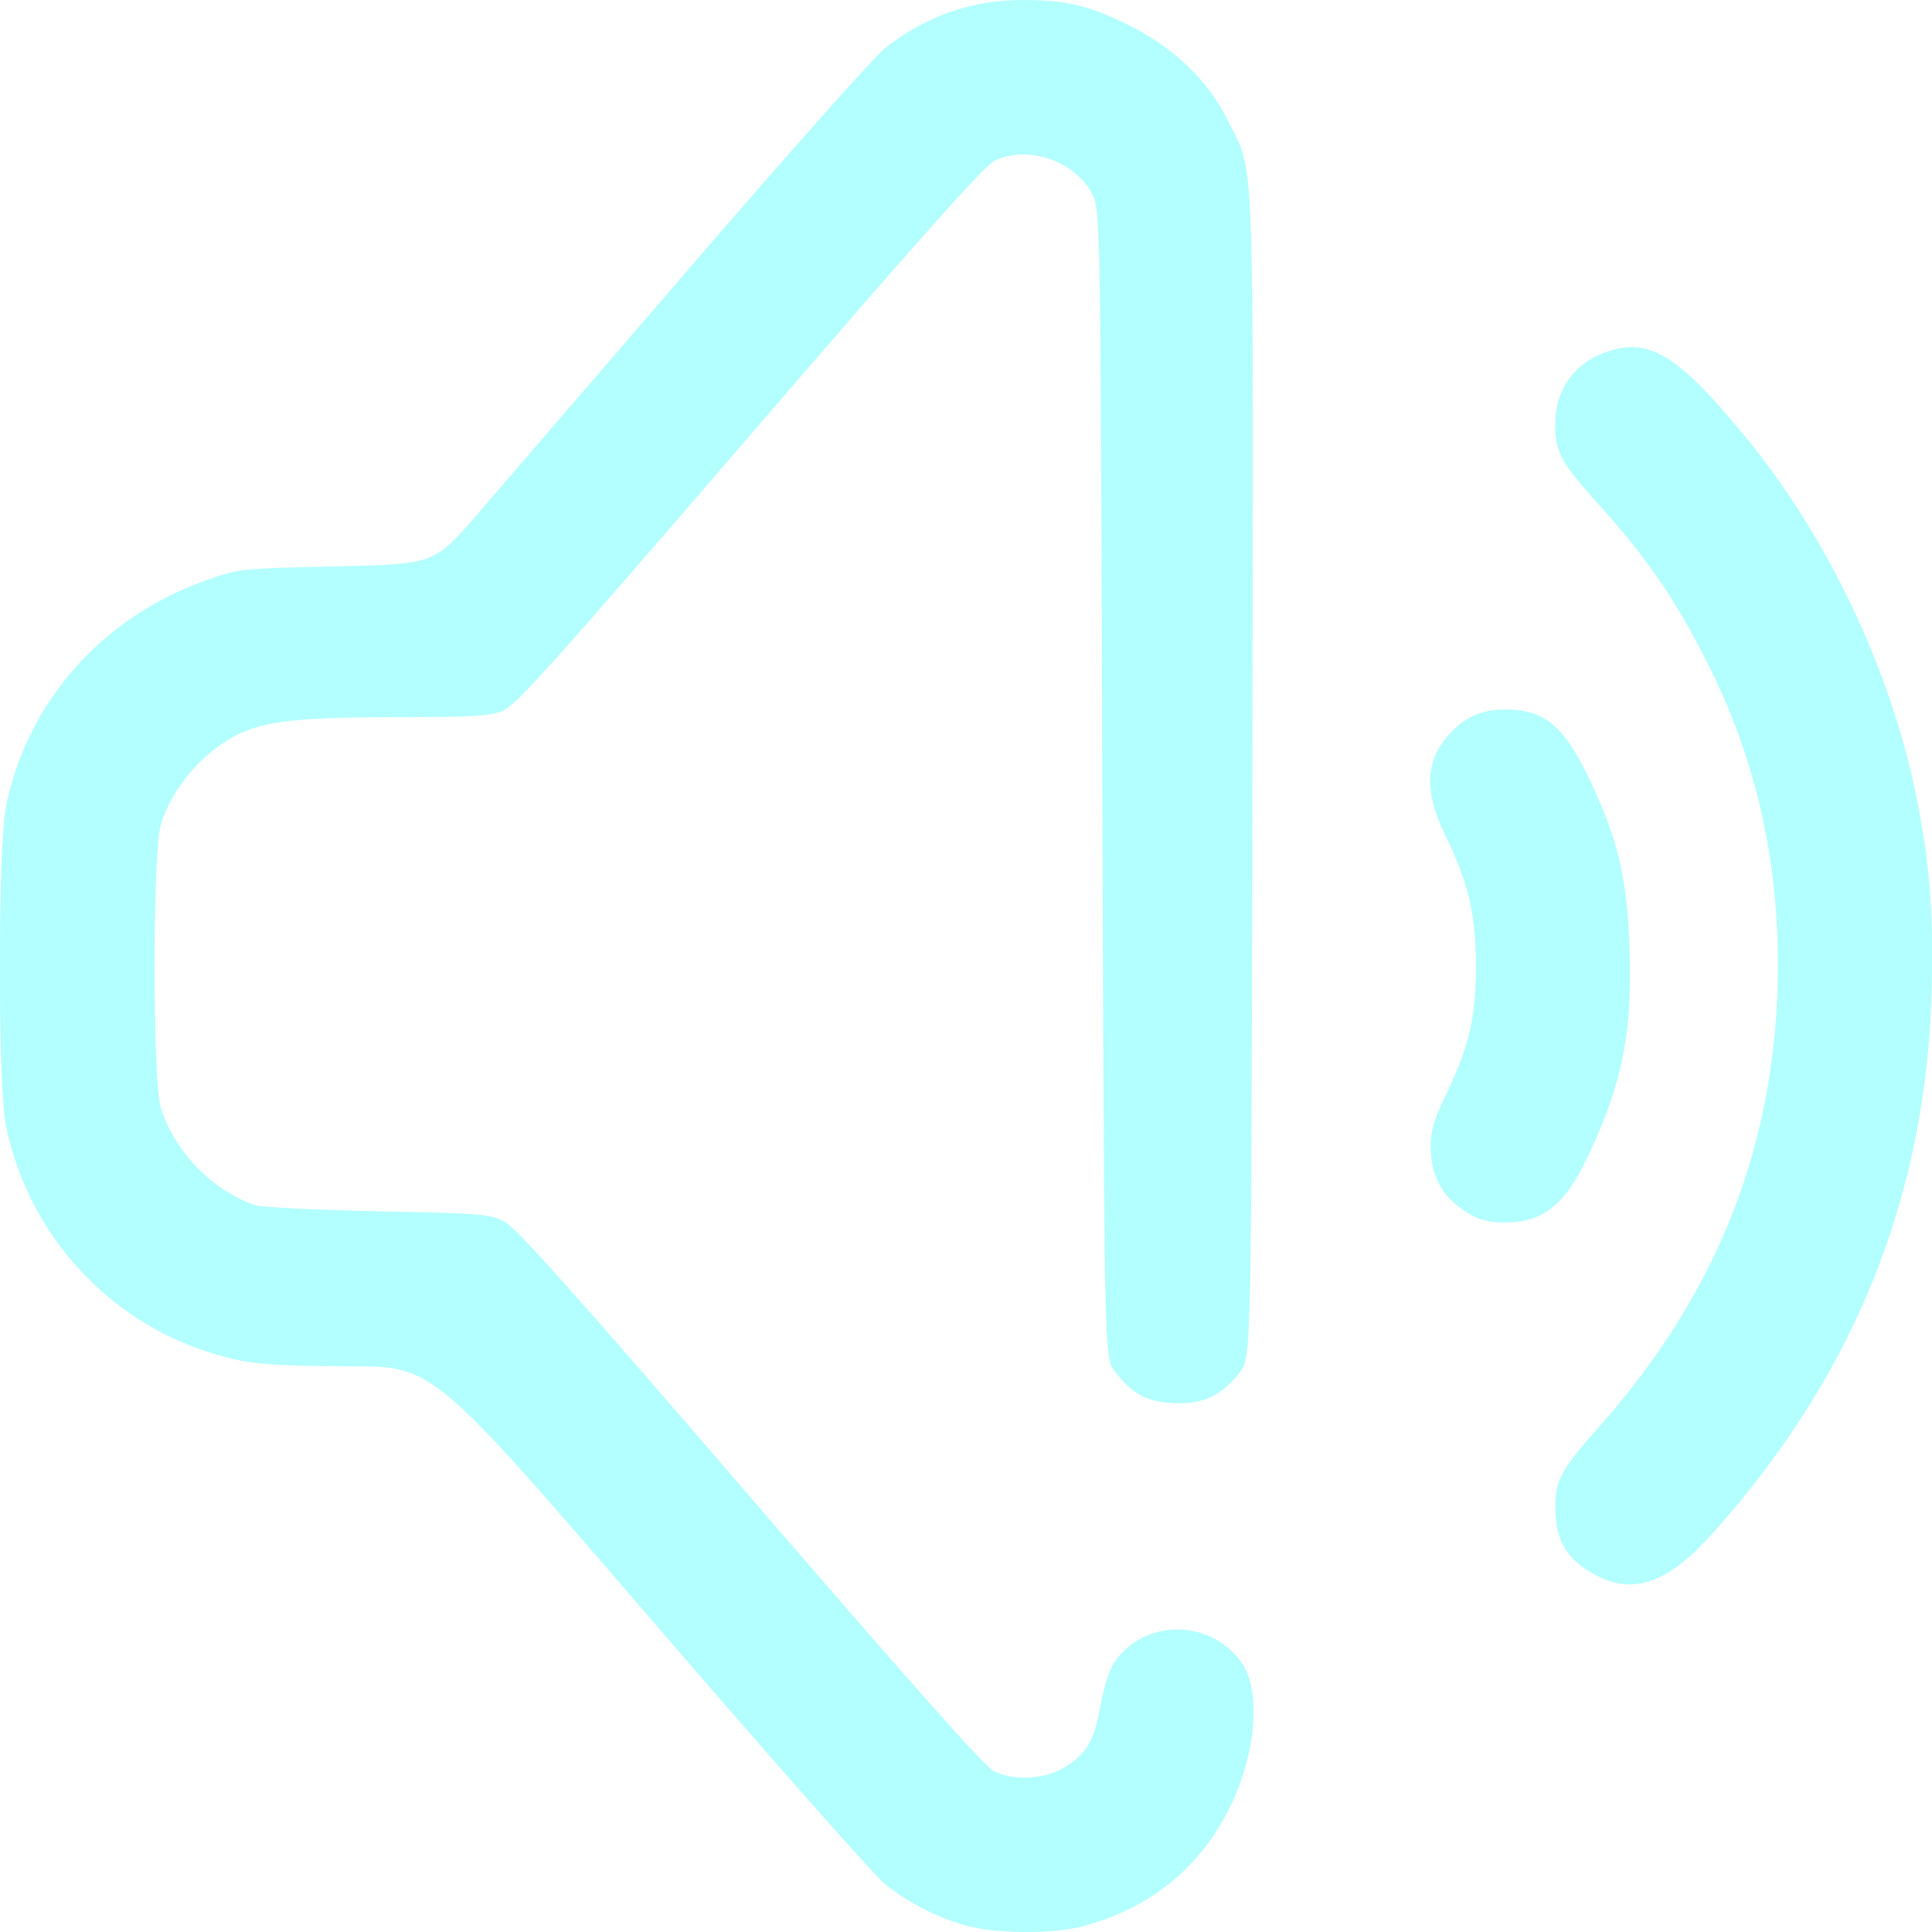
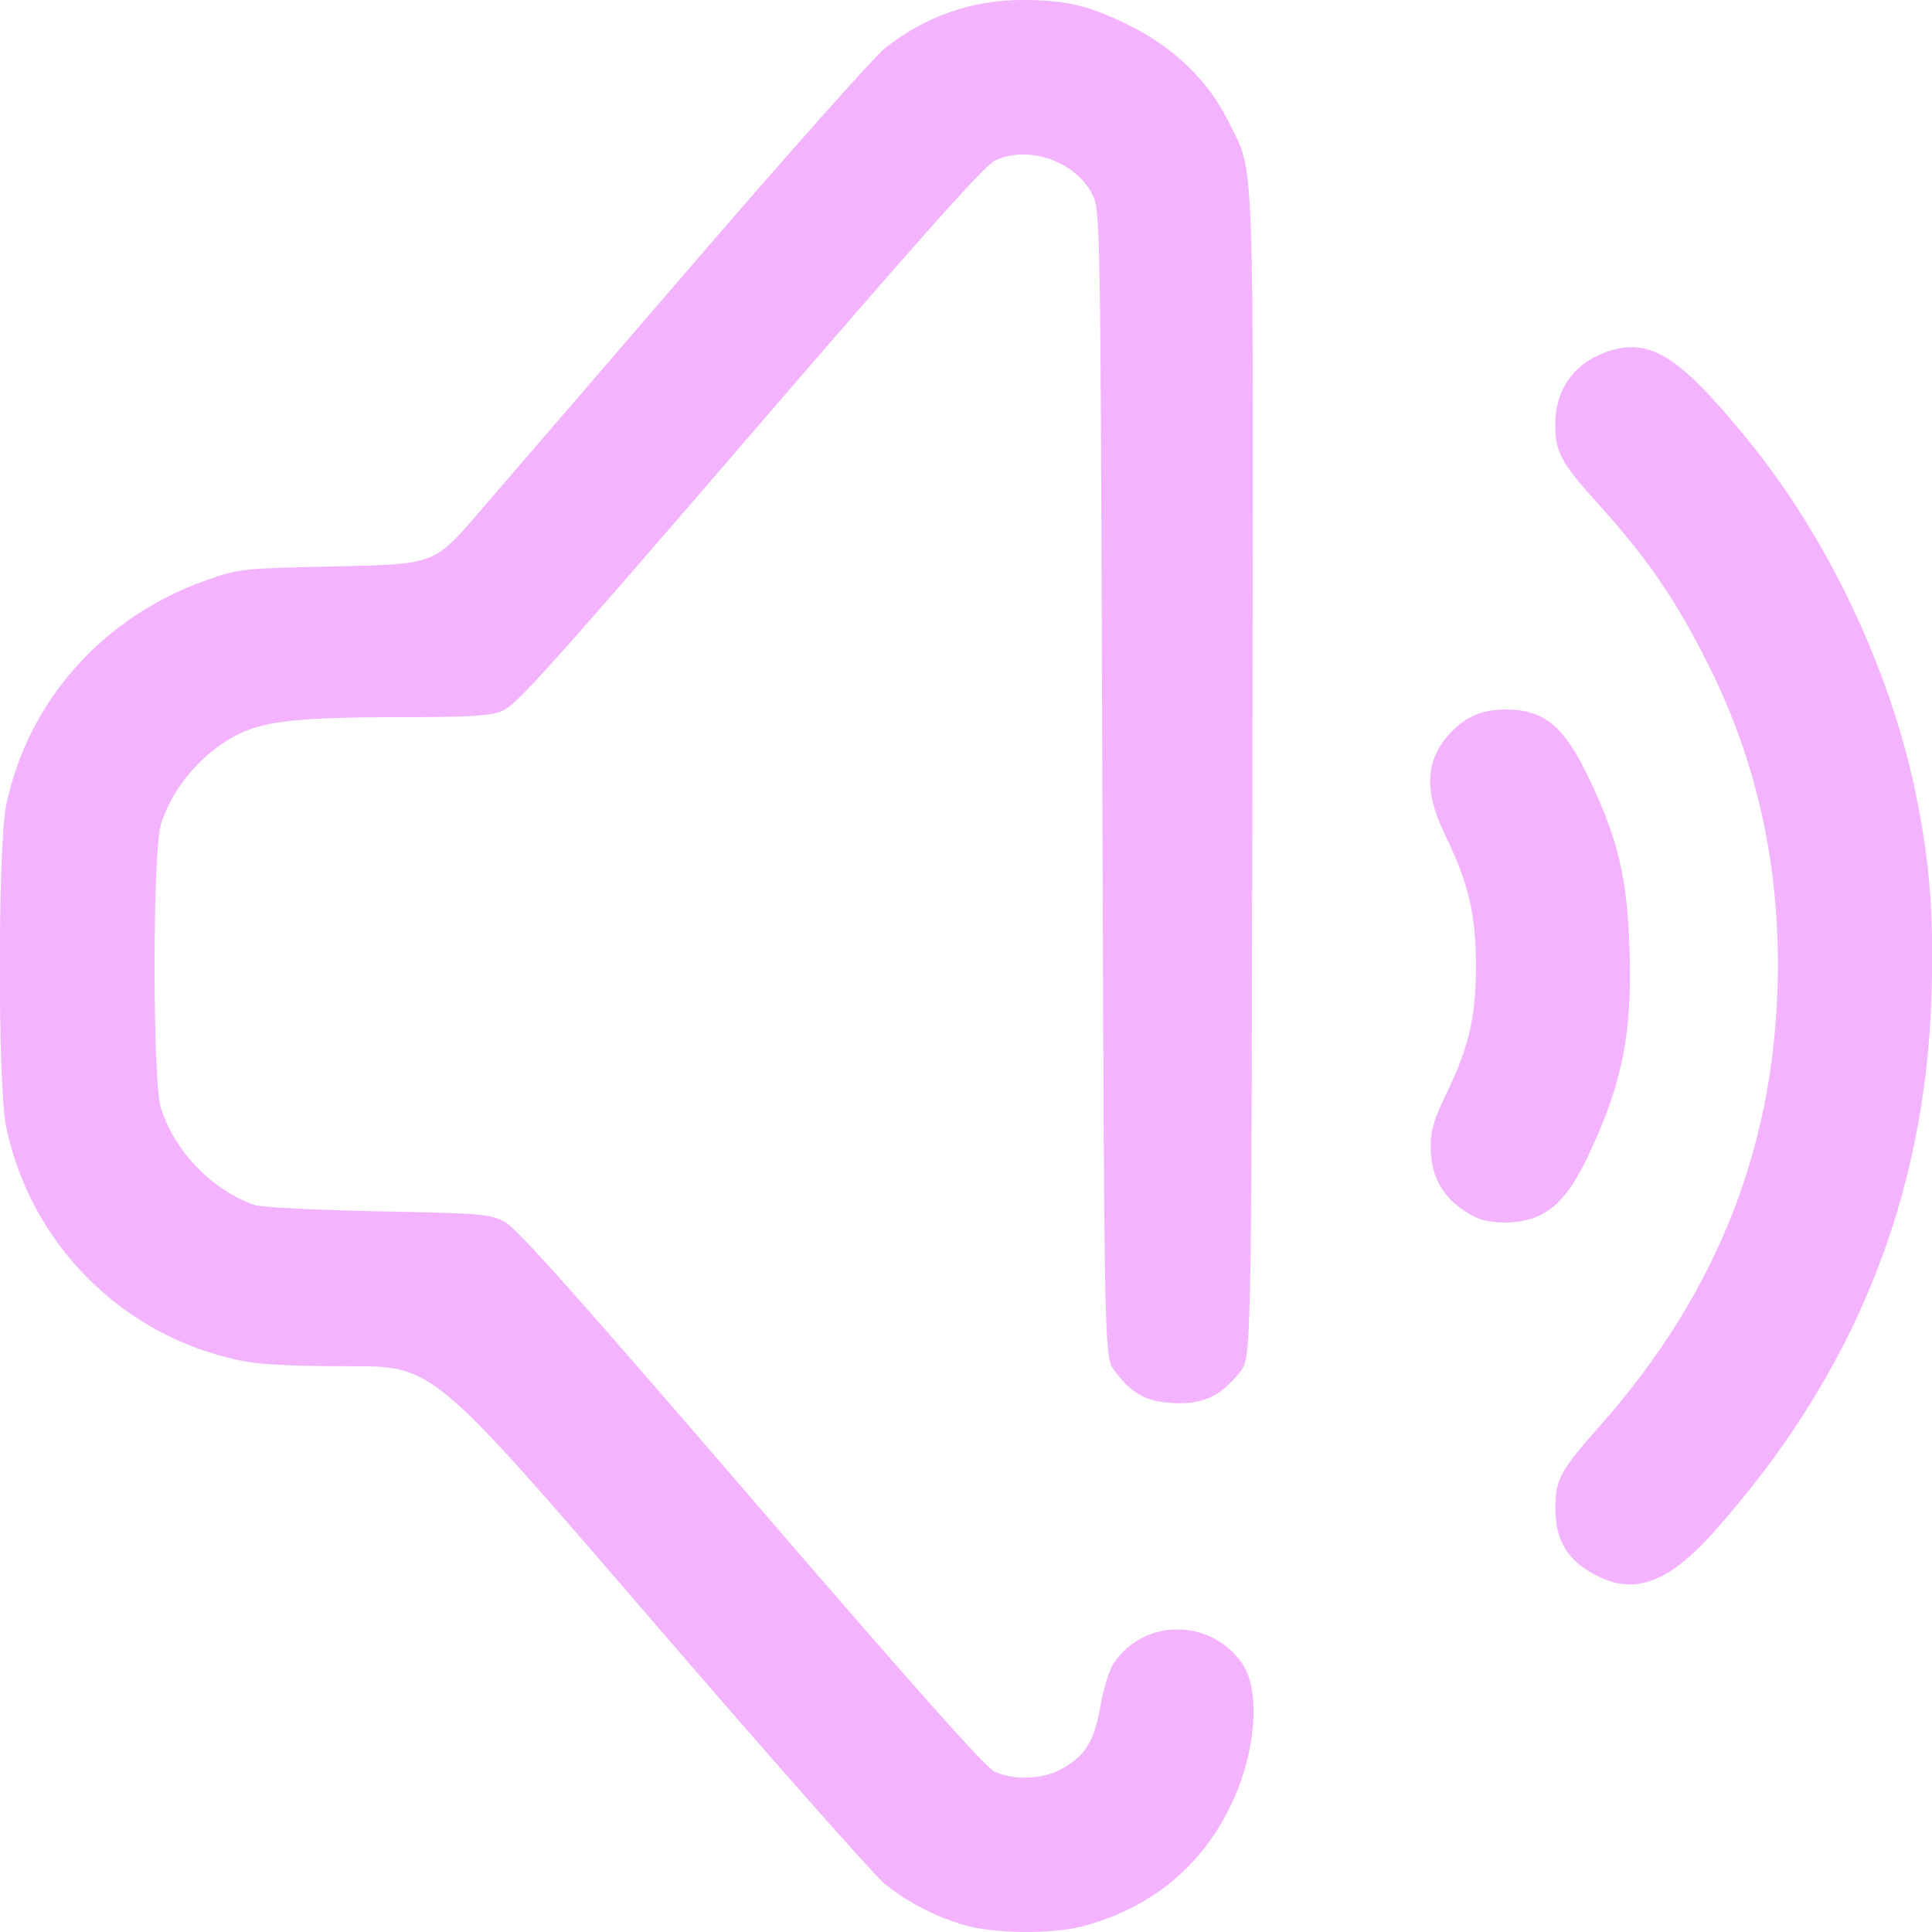
<svg xmlns="http://www.w3.org/2000/svg" xmlns:xlink="http://www.w3.org/1999/xlink" width="512" height="512" viewBox="0 0 135.467 135.467" version="1.1" id="svg1" xml:space="preserve">
  <defs id="defs1">
    <linearGradient id="linearGradient2">
-       <stop style="stop-color:#b3ffff;stop-opacity:1;" offset="0" id="stop2" />
-       <stop style="stop-color:#b3ffff;stop-opacity:1" offset="1" id="stop3" />
+       <stop style="stop-color:#f4b3ff;stop-opacity:1;" offset="0" id="stop2" />
+       <stop style="stop-color:#f4b3ff;stop-opacity:1" offset="1" id="stop3" />
    </linearGradient>
    <linearGradient xlink:href="#linearGradient2" id="linearGradient3" x1="34.836" y1="202.761" x2="128.478" y2="201.471" gradientUnits="userSpaceOnUse" gradientTransform="translate(-4.413462,-84.89423)" />
  </defs>
  <g id="layer1" transform="matrix(0.9376617,0,0,0.9376617,-28.53473,-44.16897)">
    <path style="fill:url(#linearGradient3);fill-opacity:1" d="m 102.562,191.069 c -2.166,-0.632 -4.182,-1.671 -5.943,-3.064 -0.767,-0.607 -8.685,-9.57 -17.596,-19.919 -16.202,-18.816 -16.202,-18.816 -22.378,-18.816 -4.46,0 -6.76,-0.121 -8.278,-0.434 -8.794,-1.816 -15.665,-8.703 -17.488,-17.526 -0.619,-2.996 -0.611,-20.951 0.01,-23.959 1.618,-7.832 7.249,-14.154 15.032,-16.877 2.425,-0.848 2.542,-0.861 9.719,-1.017 7.264,-0.159 7.264,-0.159 10.55,-3.969 1.807,-2.095 9.07,-10.524 16.14,-18.731 7.07,-8.207 13.492,-15.425 14.271,-16.04 3.03,-2.395 6.488,-3.611 10.267,-3.611 3.271,0 4.962,0.398 7.95,1.869 3.393,1.67 5.988,4.179 7.479,7.229 1.988,4.066 1.868,0.77 1.787,48.96 -0.073,43.489 -0.073,43.489 -0.947,44.574 -1.43,1.776 -2.754,2.392 -4.918,2.289 -2.065,-0.098 -3.115,-0.666 -4.439,-2.402 -0.775,-1.017 -0.775,-1.017 -0.917,-43.936 -0.141,-42.92 -0.141,-42.92 -0.782,-44.119 -1.307,-2.447 -4.786,-3.626 -7.251,-2.456 -0.786,0.373 -5.425,5.577 -18.356,20.592 -14.764,17.144 -17.474,20.161 -18.464,20.557 -0.96,0.384 -2.298,0.466 -7.717,0.47 -7.12,0.006 -9.751,0.26 -11.724,1.133 -2.755,1.219 -5.237,4.024 -6.11,6.905 -0.62,2.046 -0.626,19.103 -0.007,21.143 0.982,3.238 3.839,6.207 7.028,7.304 0.486,0.167 4.546,0.373 9.196,0.467 7.871,0.158 8.39,0.201 9.502,0.791 0.894,0.474 5.312,5.425 18.405,20.63 12.053,13.997 17.519,20.145 18.198,20.467 1.485,0.705 3.704,0.599 5.146,-0.246 1.725,-1.011 2.333,-2.03 2.801,-4.69 0.236,-1.343 0.665,-2.691 1.022,-3.212 2.282,-3.33 7.264,-3.286 9.574,0.085 1.409,2.057 1.026,6.729 -0.872,10.64 -2.24,4.615 -6.045,7.698 -11.13,9.018 -2.261,0.587 -6.578,0.539 -8.76,-0.097 z m 47.56,-26 c -2.417,-1.128 -3.399,-2.661 -3.38,-5.275 0.015,-2.064 0.387,-2.744 3.316,-6.049 8.955,-10.105 13.323,-21.427 13.323,-34.533 0,-8.054 -1.723,-15.47 -5.204,-22.402 -2.485,-4.947 -4.527,-7.918 -8.363,-12.169 -2.648,-2.934 -3.084,-3.751 -3.084,-5.783 0,-2.636 1.433,-4.634 3.923,-5.467 3.158,-1.058 5.336,0.31 10.438,6.553 5.953,7.285 10.6,17.018 12.552,26.287 1.075,5.104 1.402,9.094 1.235,15.053 -0.432,15.378 -5.814,28.68 -16.382,40.487 -3.19,3.563 -5.694,4.55 -8.373,3.299 z m -9.46,-26.992 c -2.226,-1.171 -3.246,-2.822 -3.246,-5.253 0,-1.182 0.245,-2.013 1.14,-3.863 1.732,-3.582 2.246,-5.781 2.246,-9.607 0,-3.825 -0.563,-6.235 -2.278,-9.744 -1.646,-3.369 -1.529,-5.689 0.39,-7.716 1.156,-1.222 2.366,-1.73 4.118,-1.73 2.902,0 4.381,1.243 6.292,5.287 2.11,4.466 2.777,7.281 2.96,12.493 0.223,6.335 -0.505,10.076 -2.992,15.381 -1.253,2.673 -2.244,3.917 -3.717,4.669 -1.321,0.674 -3.716,0.715 -4.915,0.084 z" id="path1" />
  </g>
</svg>
